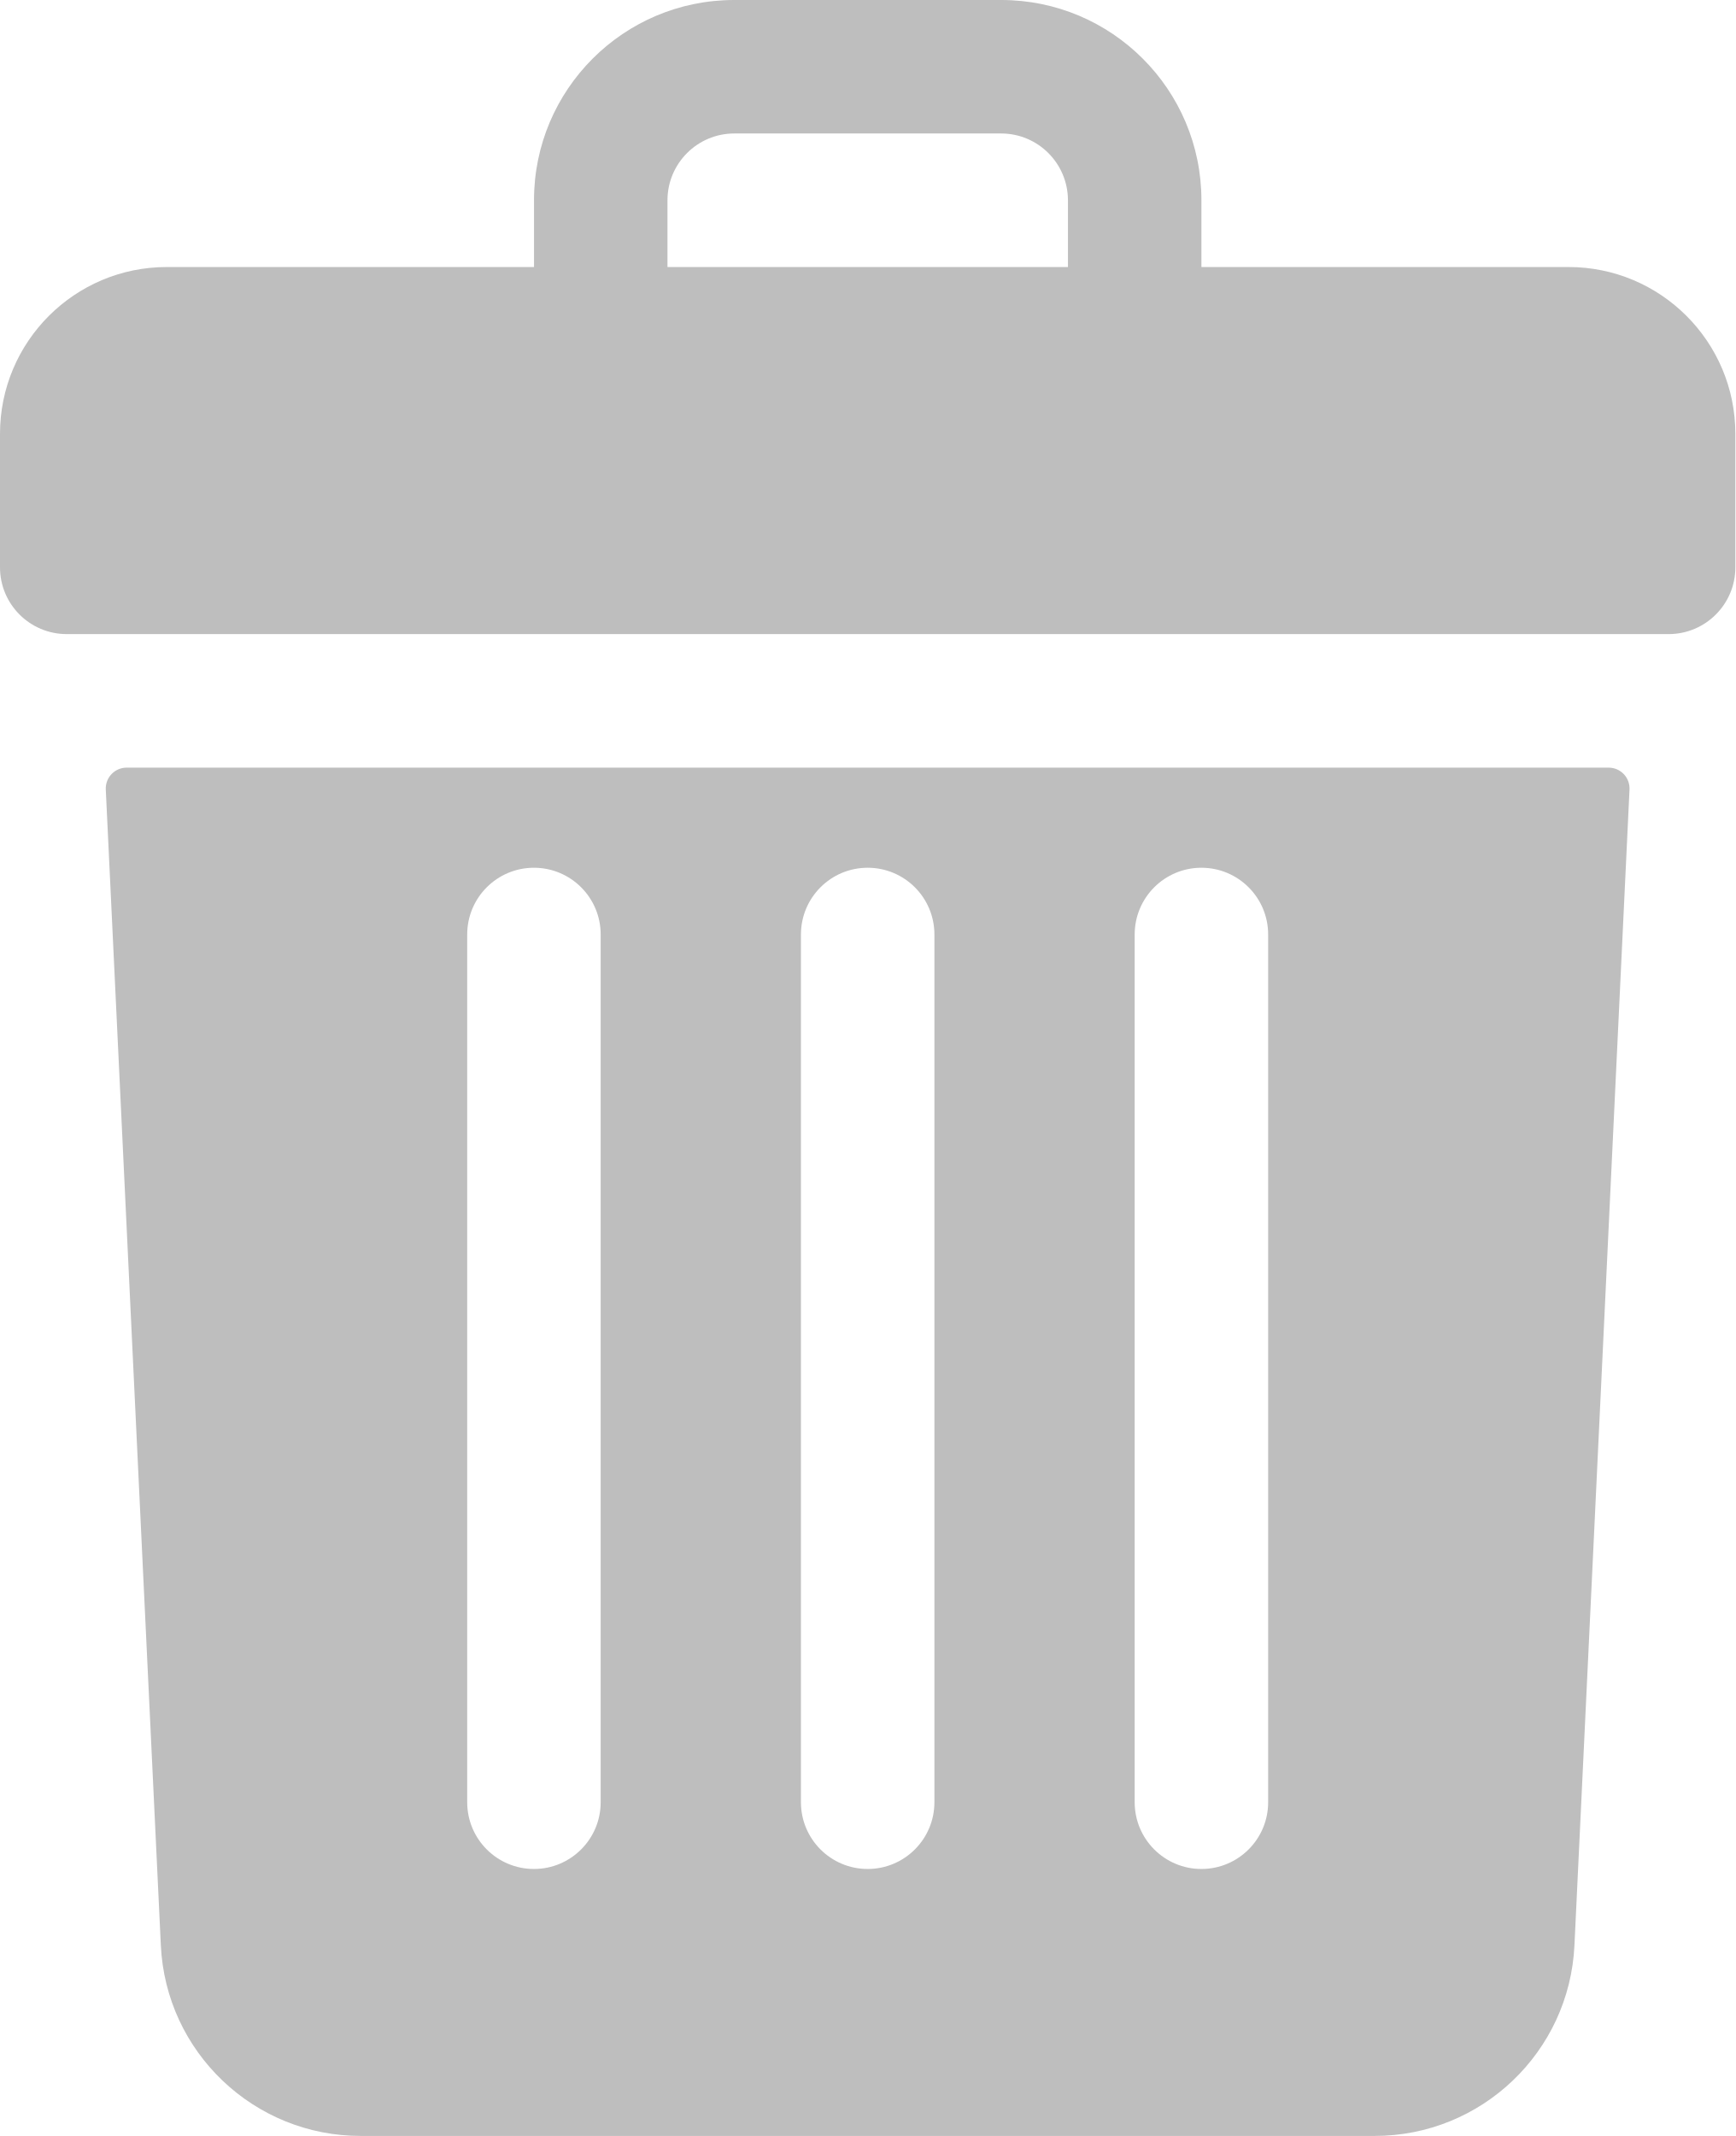
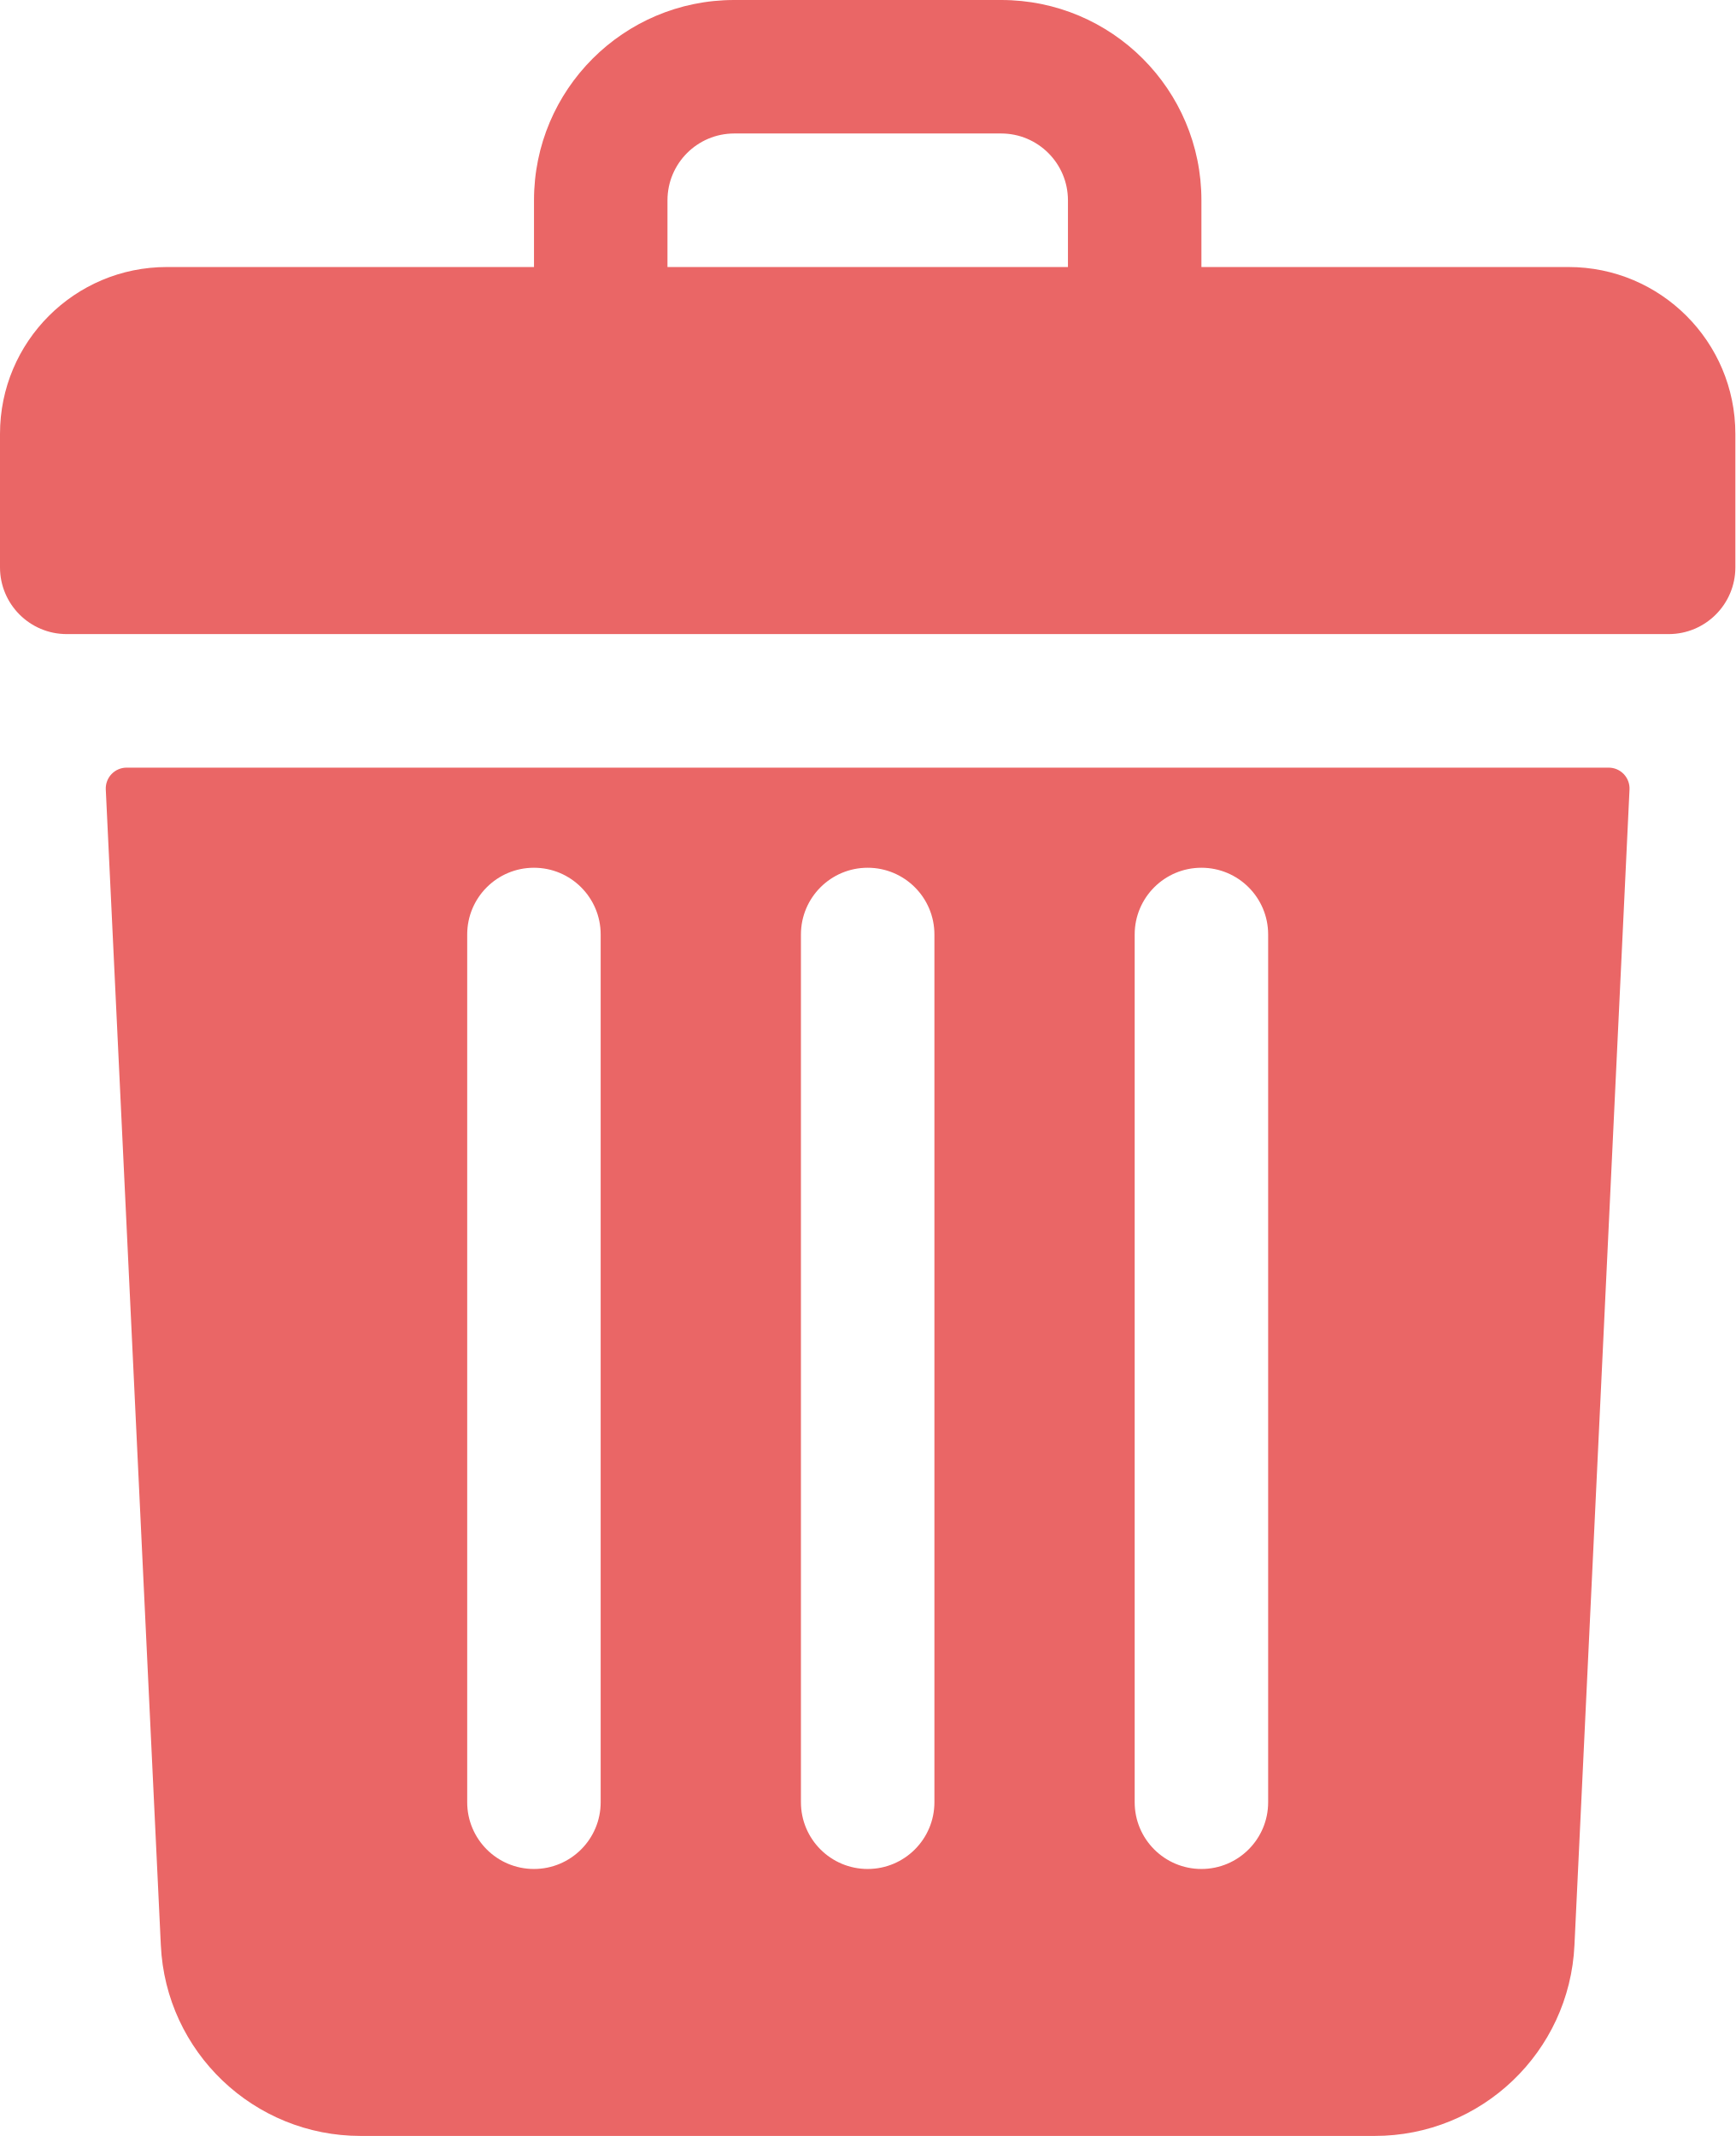
<svg xmlns="http://www.w3.org/2000/svg" width="27.2" height="33.477" viewBox="0 0 27.2 33.477">
  <g id="trash" transform="translate(-48)">
-     <path id="Path_151" data-name="Path 151" d="M72.585,4.185H66.831V3.138A3.138,3.138,0,0,0,63.692,0H59.508a3.138,3.138,0,0,0-3.138,3.138V4.185H50.615A2.615,2.615,0,0,0,48,6.8V8.892a1.046,1.046,0,0,0,1.046,1.046H74.154A1.046,1.046,0,0,0,75.2,8.892V6.8A2.615,2.615,0,0,0,72.585,4.185ZM58.462,3.138a1.048,1.048,0,0,1,1.046-1.046h4.185a1.048,1.048,0,0,1,1.046,1.046V4.185H58.462Z" fill="#bebebe" />
-     <path id="Path_152" data-name="Path 152" d="M73.691,184a.327.327,0,0,0-.327.342l.863,18.114a3.135,3.135,0,0,0,3.135,2.989H93.249a3.135,3.135,0,0,0,3.135-2.989l.863-18.114a.327.327,0,0,0-.327-.342Zm15.8,2.615a1.046,1.046,0,0,1,2.092,0v13.6a1.046,1.046,0,0,1-2.092,0Zm-5.231,0a1.046,1.046,0,0,1,2.092,0v13.6a1.046,1.046,0,0,1-2.092,0Zm-5.231,0a1.046,1.046,0,0,1,2.092,0v13.6a1.046,1.046,0,0,1-2.092,0Z" transform="translate(-23.706 -171.969)" fill="#bebebe" />
+     <path id="Path_151" data-name="Path 151" d="M72.585,4.185H66.831V3.138A3.138,3.138,0,0,0,63.692,0H59.508a3.138,3.138,0,0,0-3.138,3.138V4.185H50.615A2.615,2.615,0,0,0,48,6.8V8.892a1.046,1.046,0,0,0,1.046,1.046H74.154A1.046,1.046,0,0,0,75.2,8.892V6.8A2.615,2.615,0,0,0,72.585,4.185ZM58.462,3.138a1.048,1.048,0,0,1,1.046-1.046h4.185a1.048,1.048,0,0,1,1.046,1.046V4.185H58.462Z" fill="#EA6666" />
+     <path id="Path_152" data-name="Path 152" d="M73.691,184a.327.327,0,0,0-.327.342l.863,18.114a3.135,3.135,0,0,0,3.135,2.989H93.249a3.135,3.135,0,0,0,3.135-2.989l.863-18.114a.327.327,0,0,0-.327-.342Zm15.8,2.615a1.046,1.046,0,0,1,2.092,0v13.6a1.046,1.046,0,0,1-2.092,0Zm-5.231,0a1.046,1.046,0,0,1,2.092,0v13.6a1.046,1.046,0,0,1-2.092,0Zm-5.231,0a1.046,1.046,0,0,1,2.092,0v13.6a1.046,1.046,0,0,1-2.092,0Z" transform="translate(-23.706 -171.969)" fill="#EA6666" />
  </g>
</svg>
